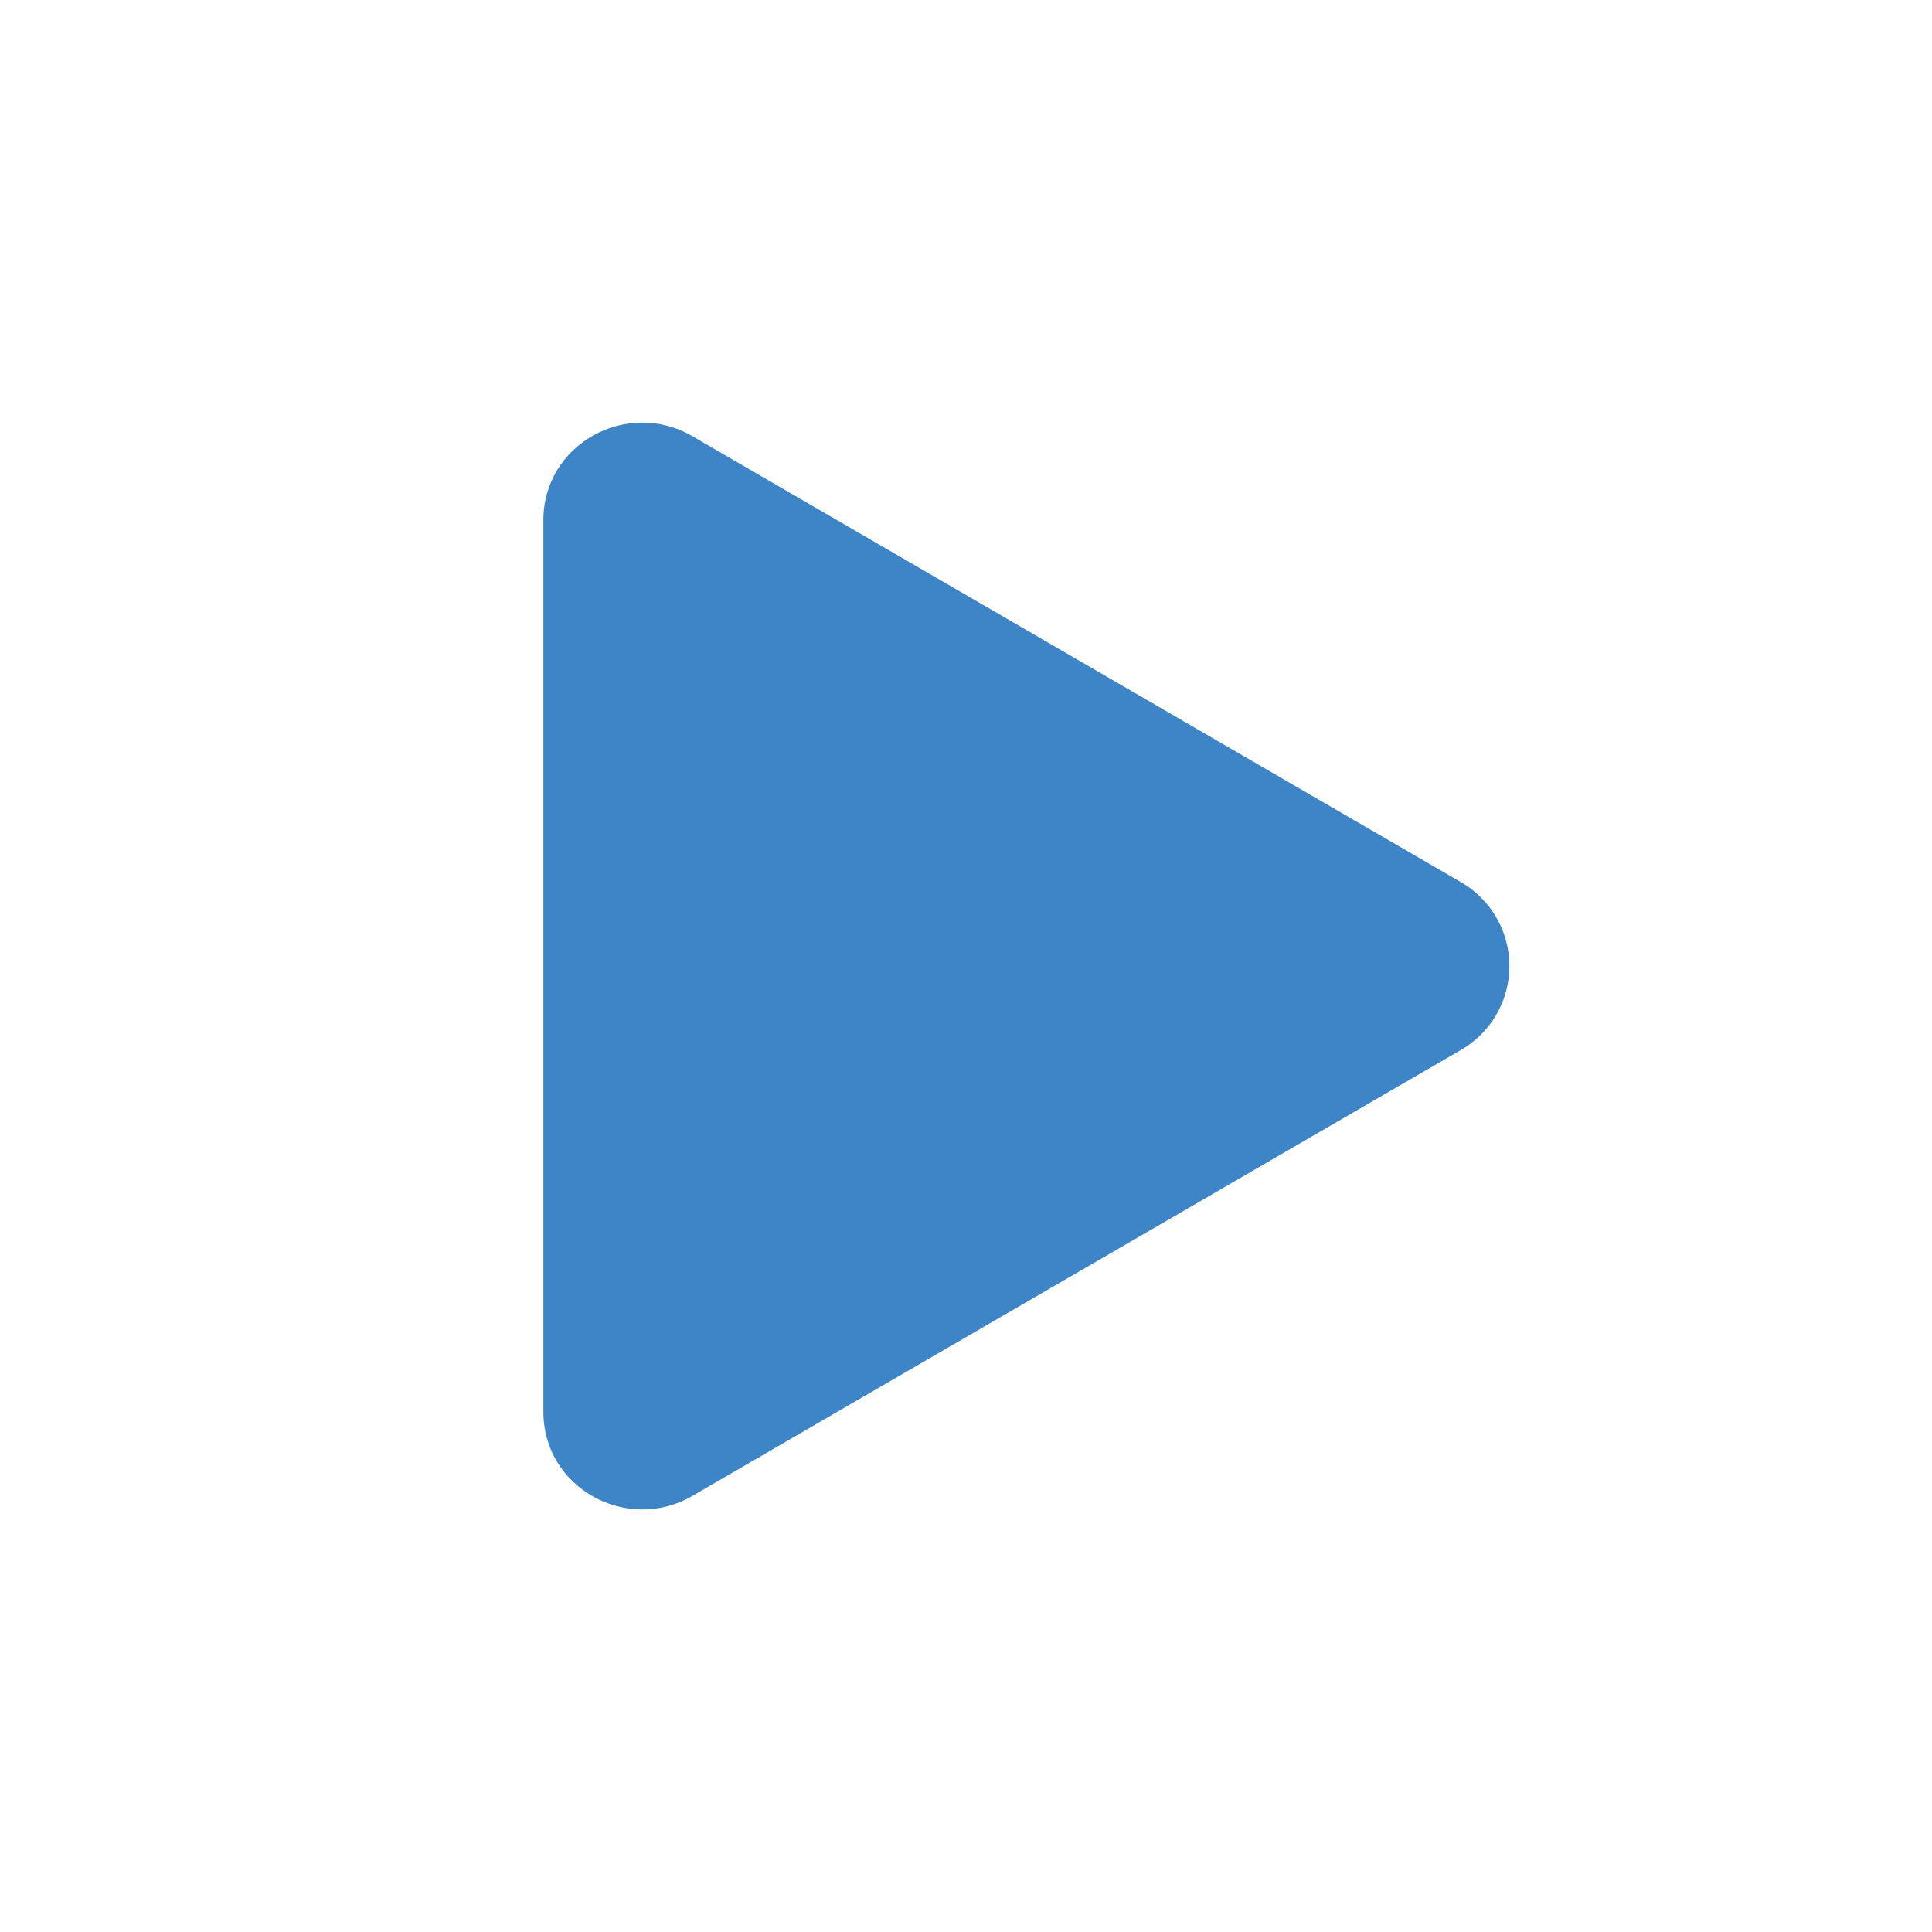
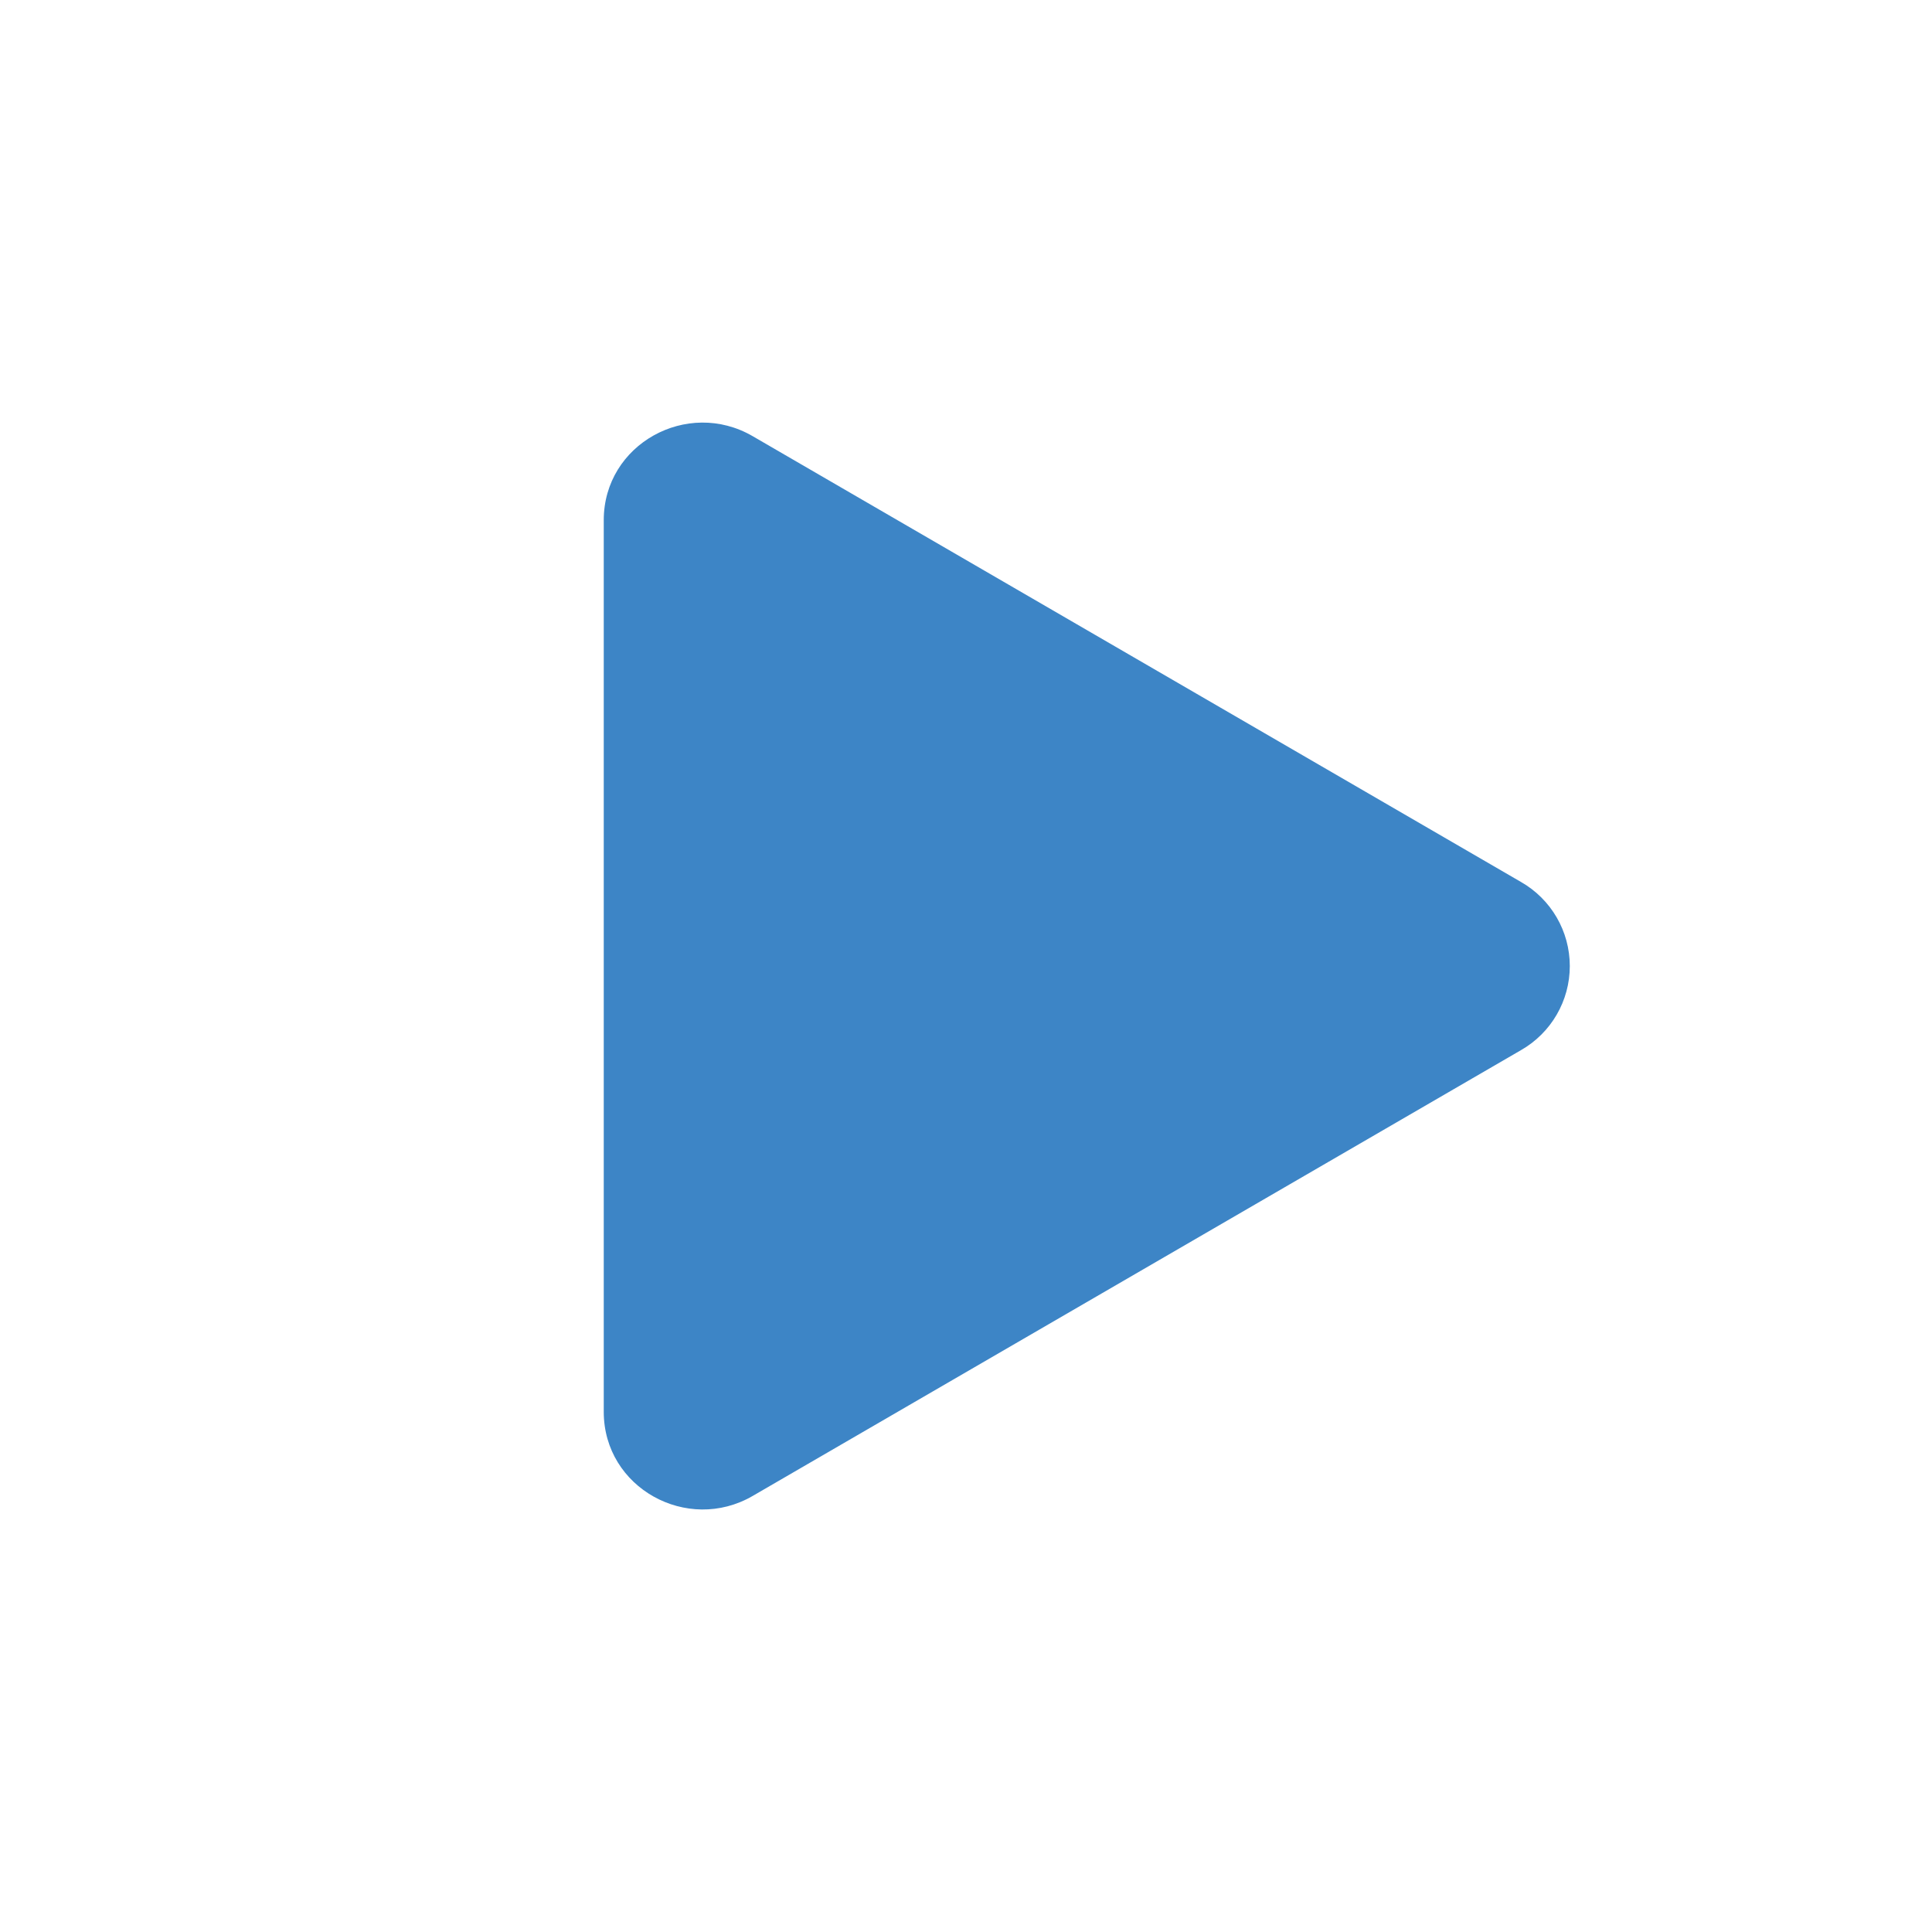
- <svg xmlns="http://www.w3.org/2000/svg" width="60" height="60" fill="#3d85c6" viewBox="-0.5 0 16 16">
+ <svg xmlns="http://www.w3.org/2000/svg" width="60" height="60" fill="#3d85c6" viewBox="-1 0 16 16">
  <path d="m11.596 8.697-6.363 3.692c-.54.313-1.233-.066-1.233-.697V4.308c0-.63.692-1.01 1.233-.696l6.363 3.692a.802.802 0 0 1 0 1.393z" />
</svg>
